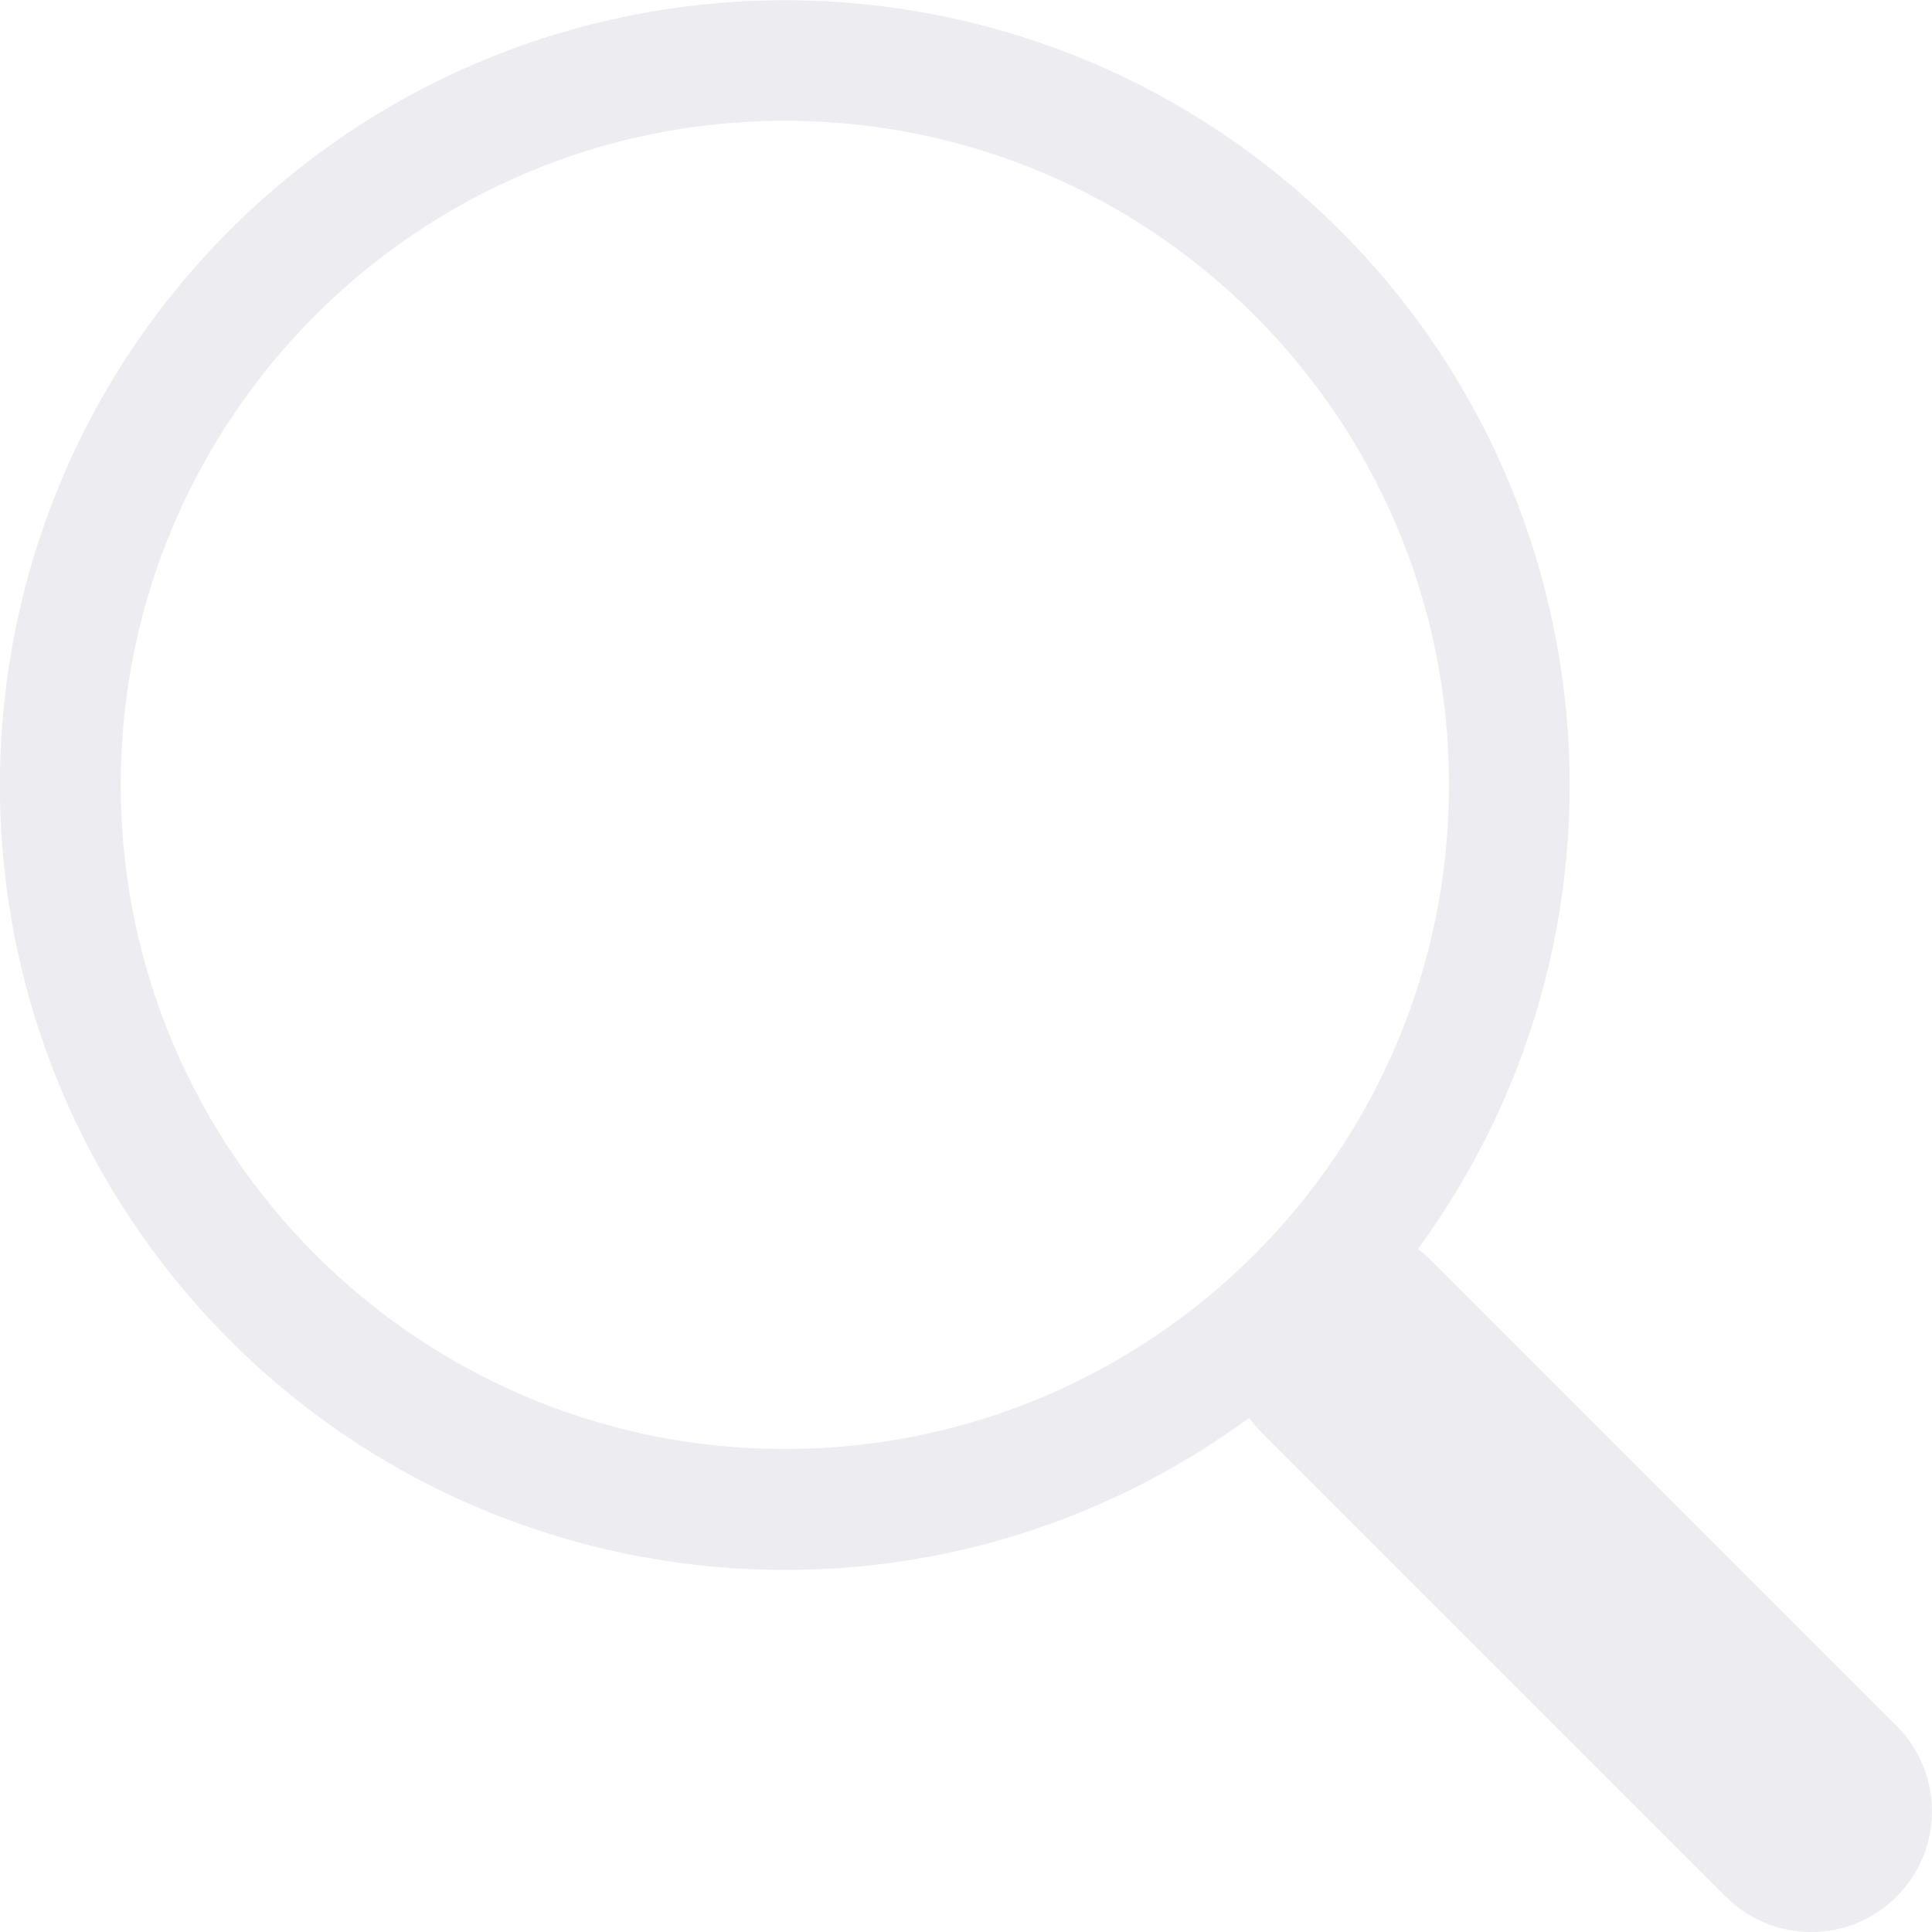
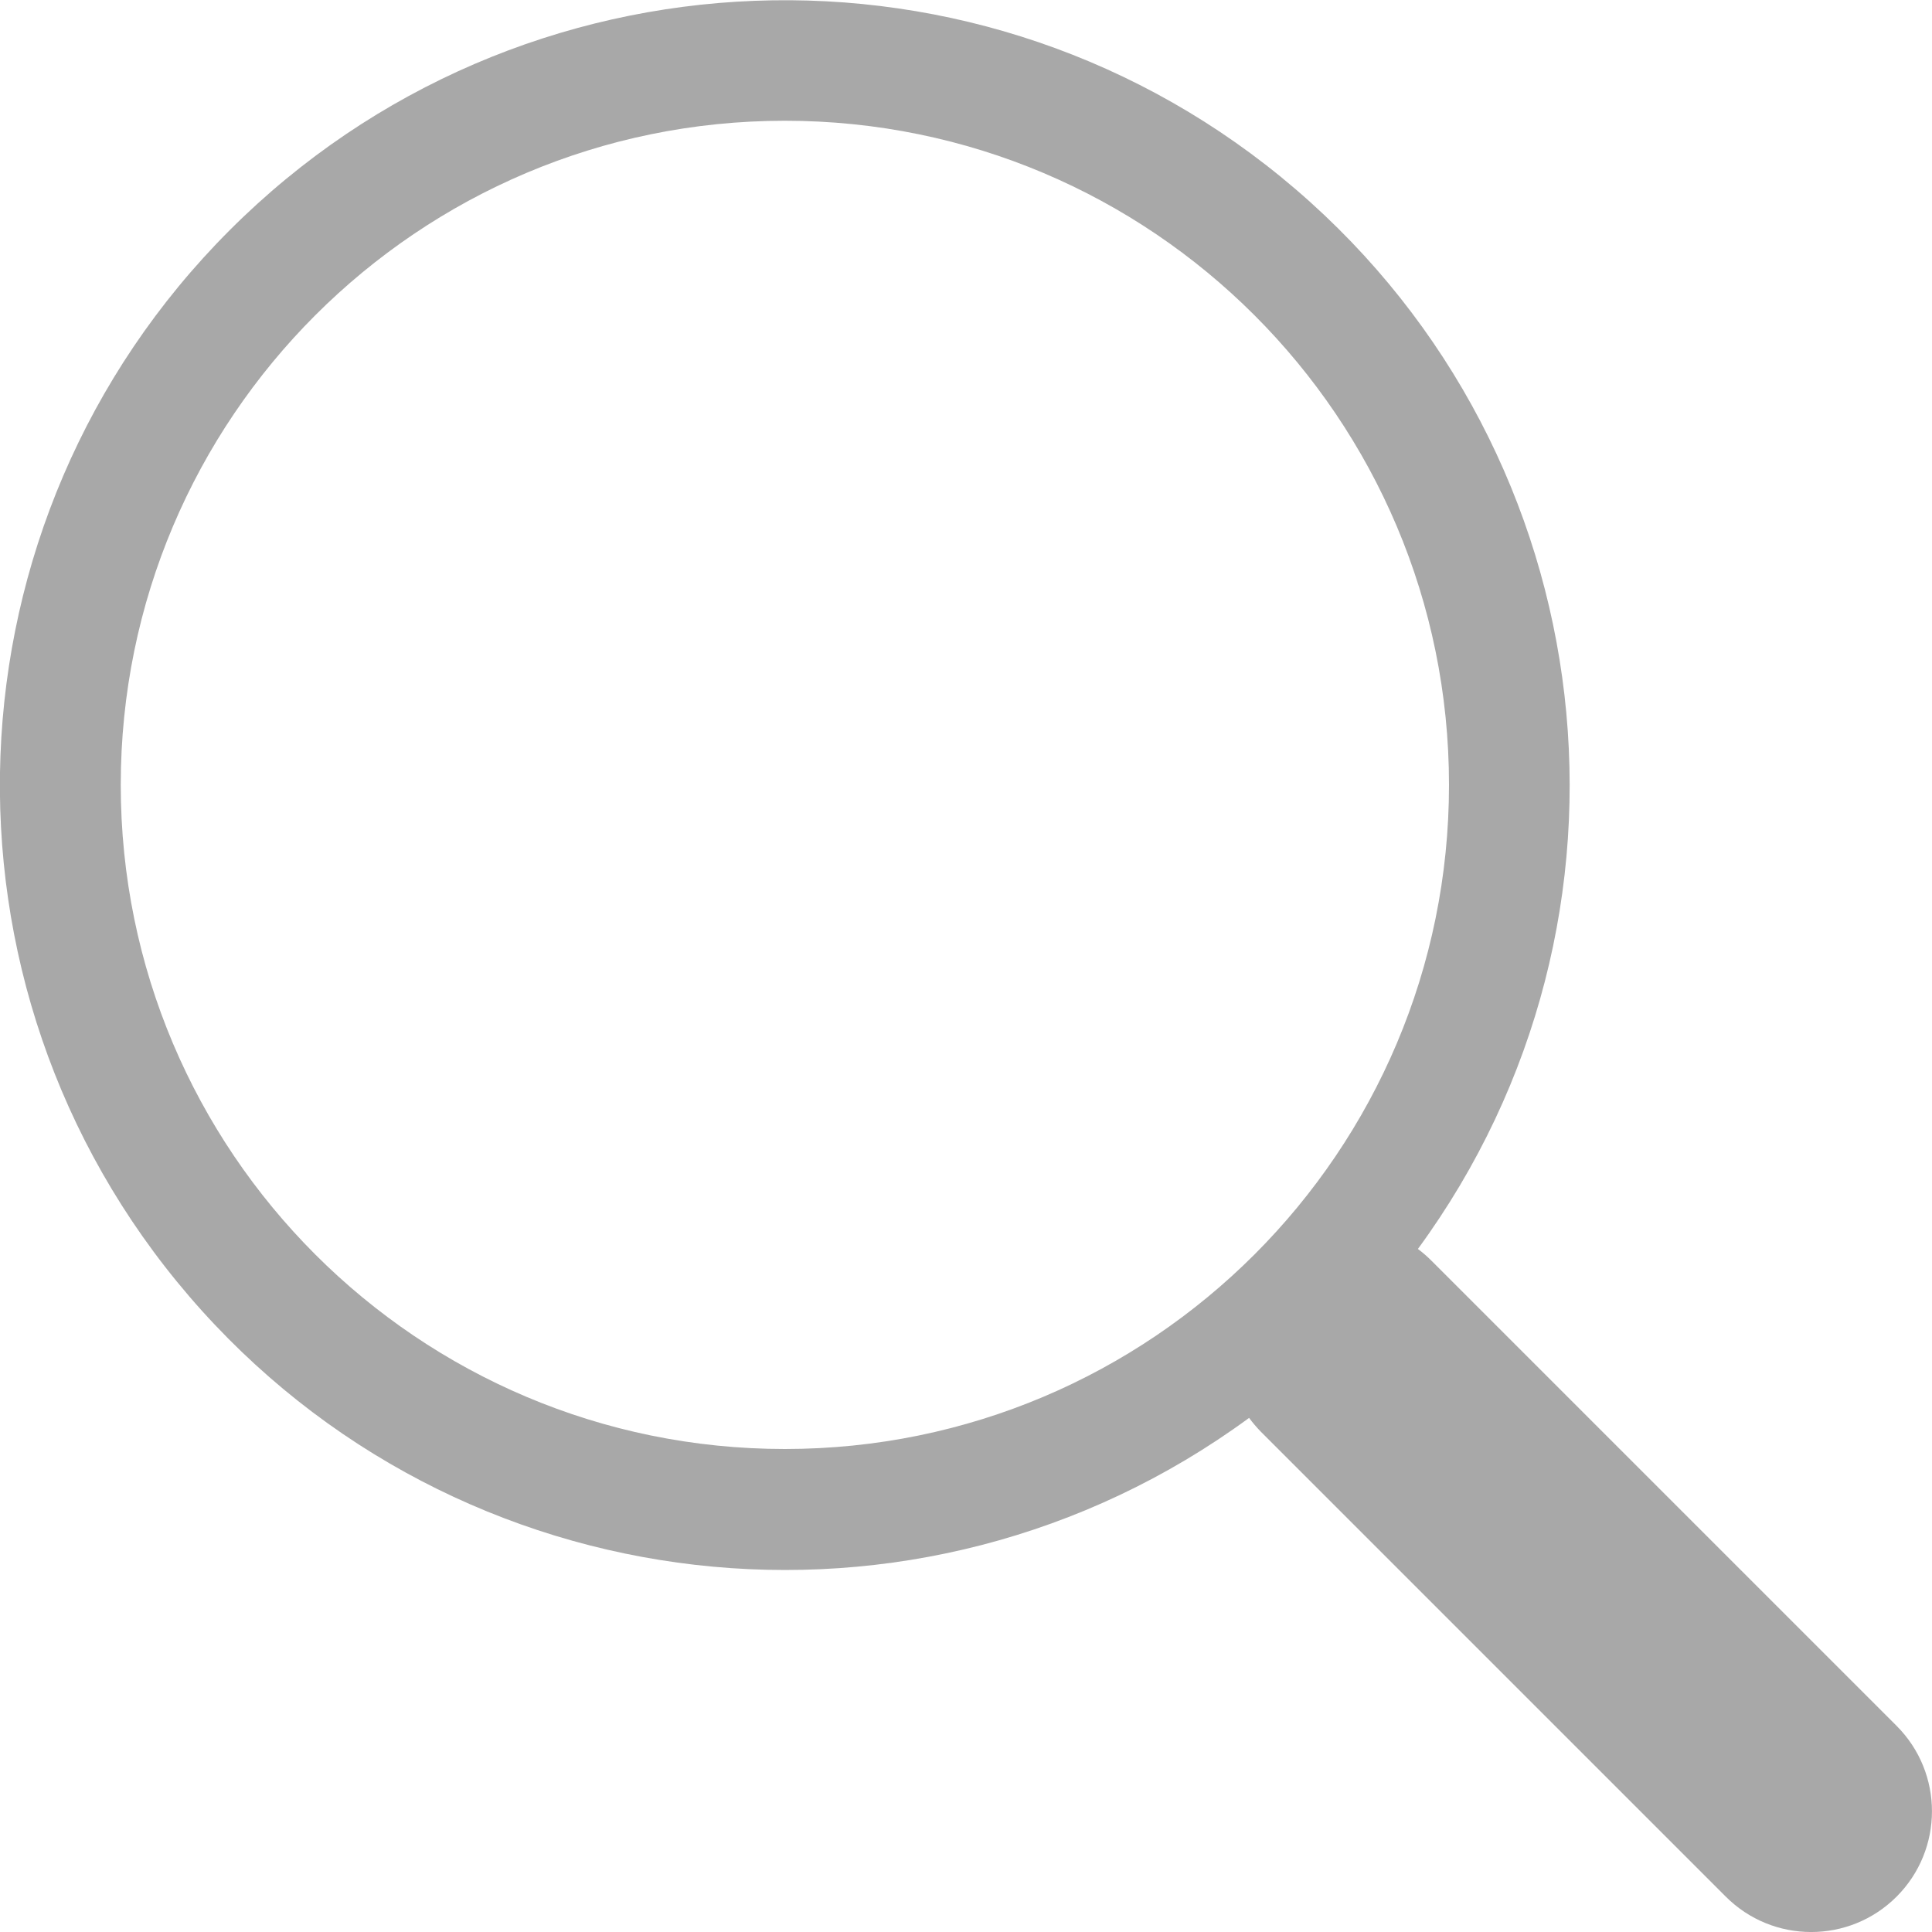
- <svg xmlns="http://www.w3.org/2000/svg" width="16" height="16" fill="#ededf1" class="bi bi-search" viewBox="0 0 16 16">
+ <svg xmlns="http://www.w3.org/2000/svg" width="16" height="16" fill="#a8a8a8" class="bi bi-search" viewBox="0 0 16 16">
  <path d="M11.742 10.344a6.5 6.5 0 1 0-1.397 1.398h-.001c.03.04.062.078.098.115l3.85 3.85a1 1 0 0 0 1.415-1.414l-3.85-3.85a1.007 1.007 0 0 0-.115-.1zM12 6.5a5.5 5.5 0 1 1-11 0 5.5 5.5 0 0 1 11 0z" />
</svg>
